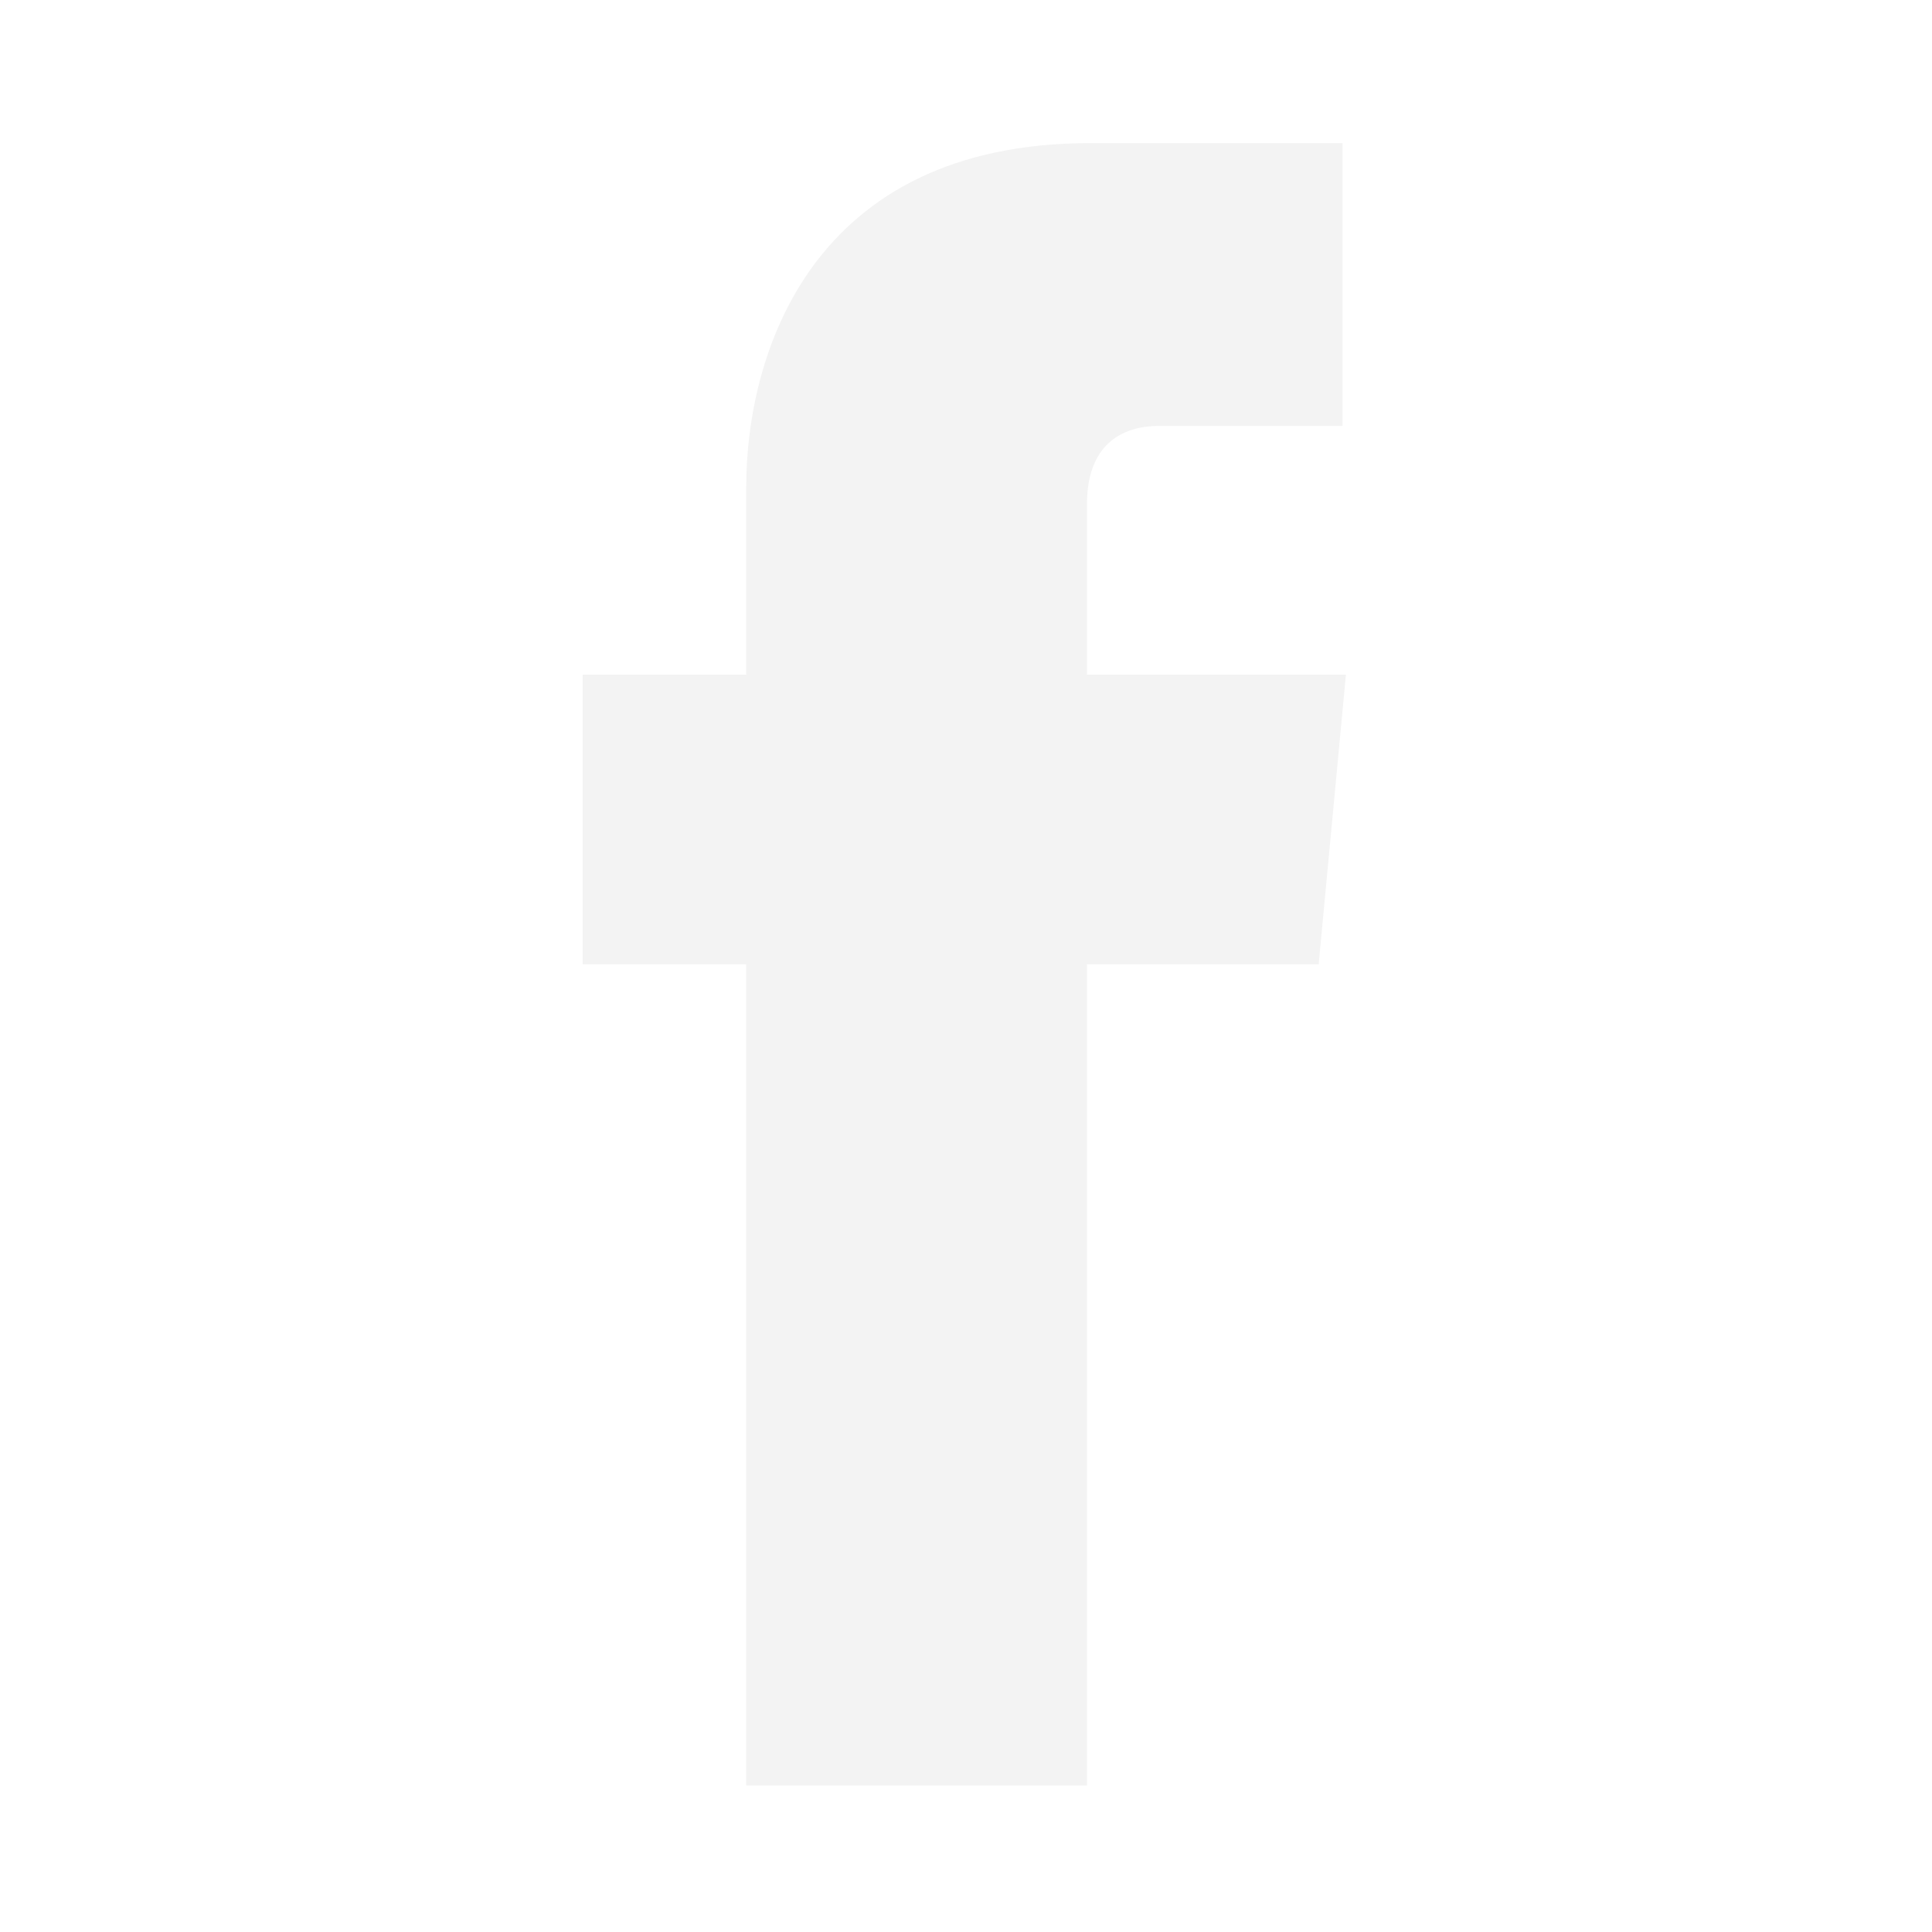
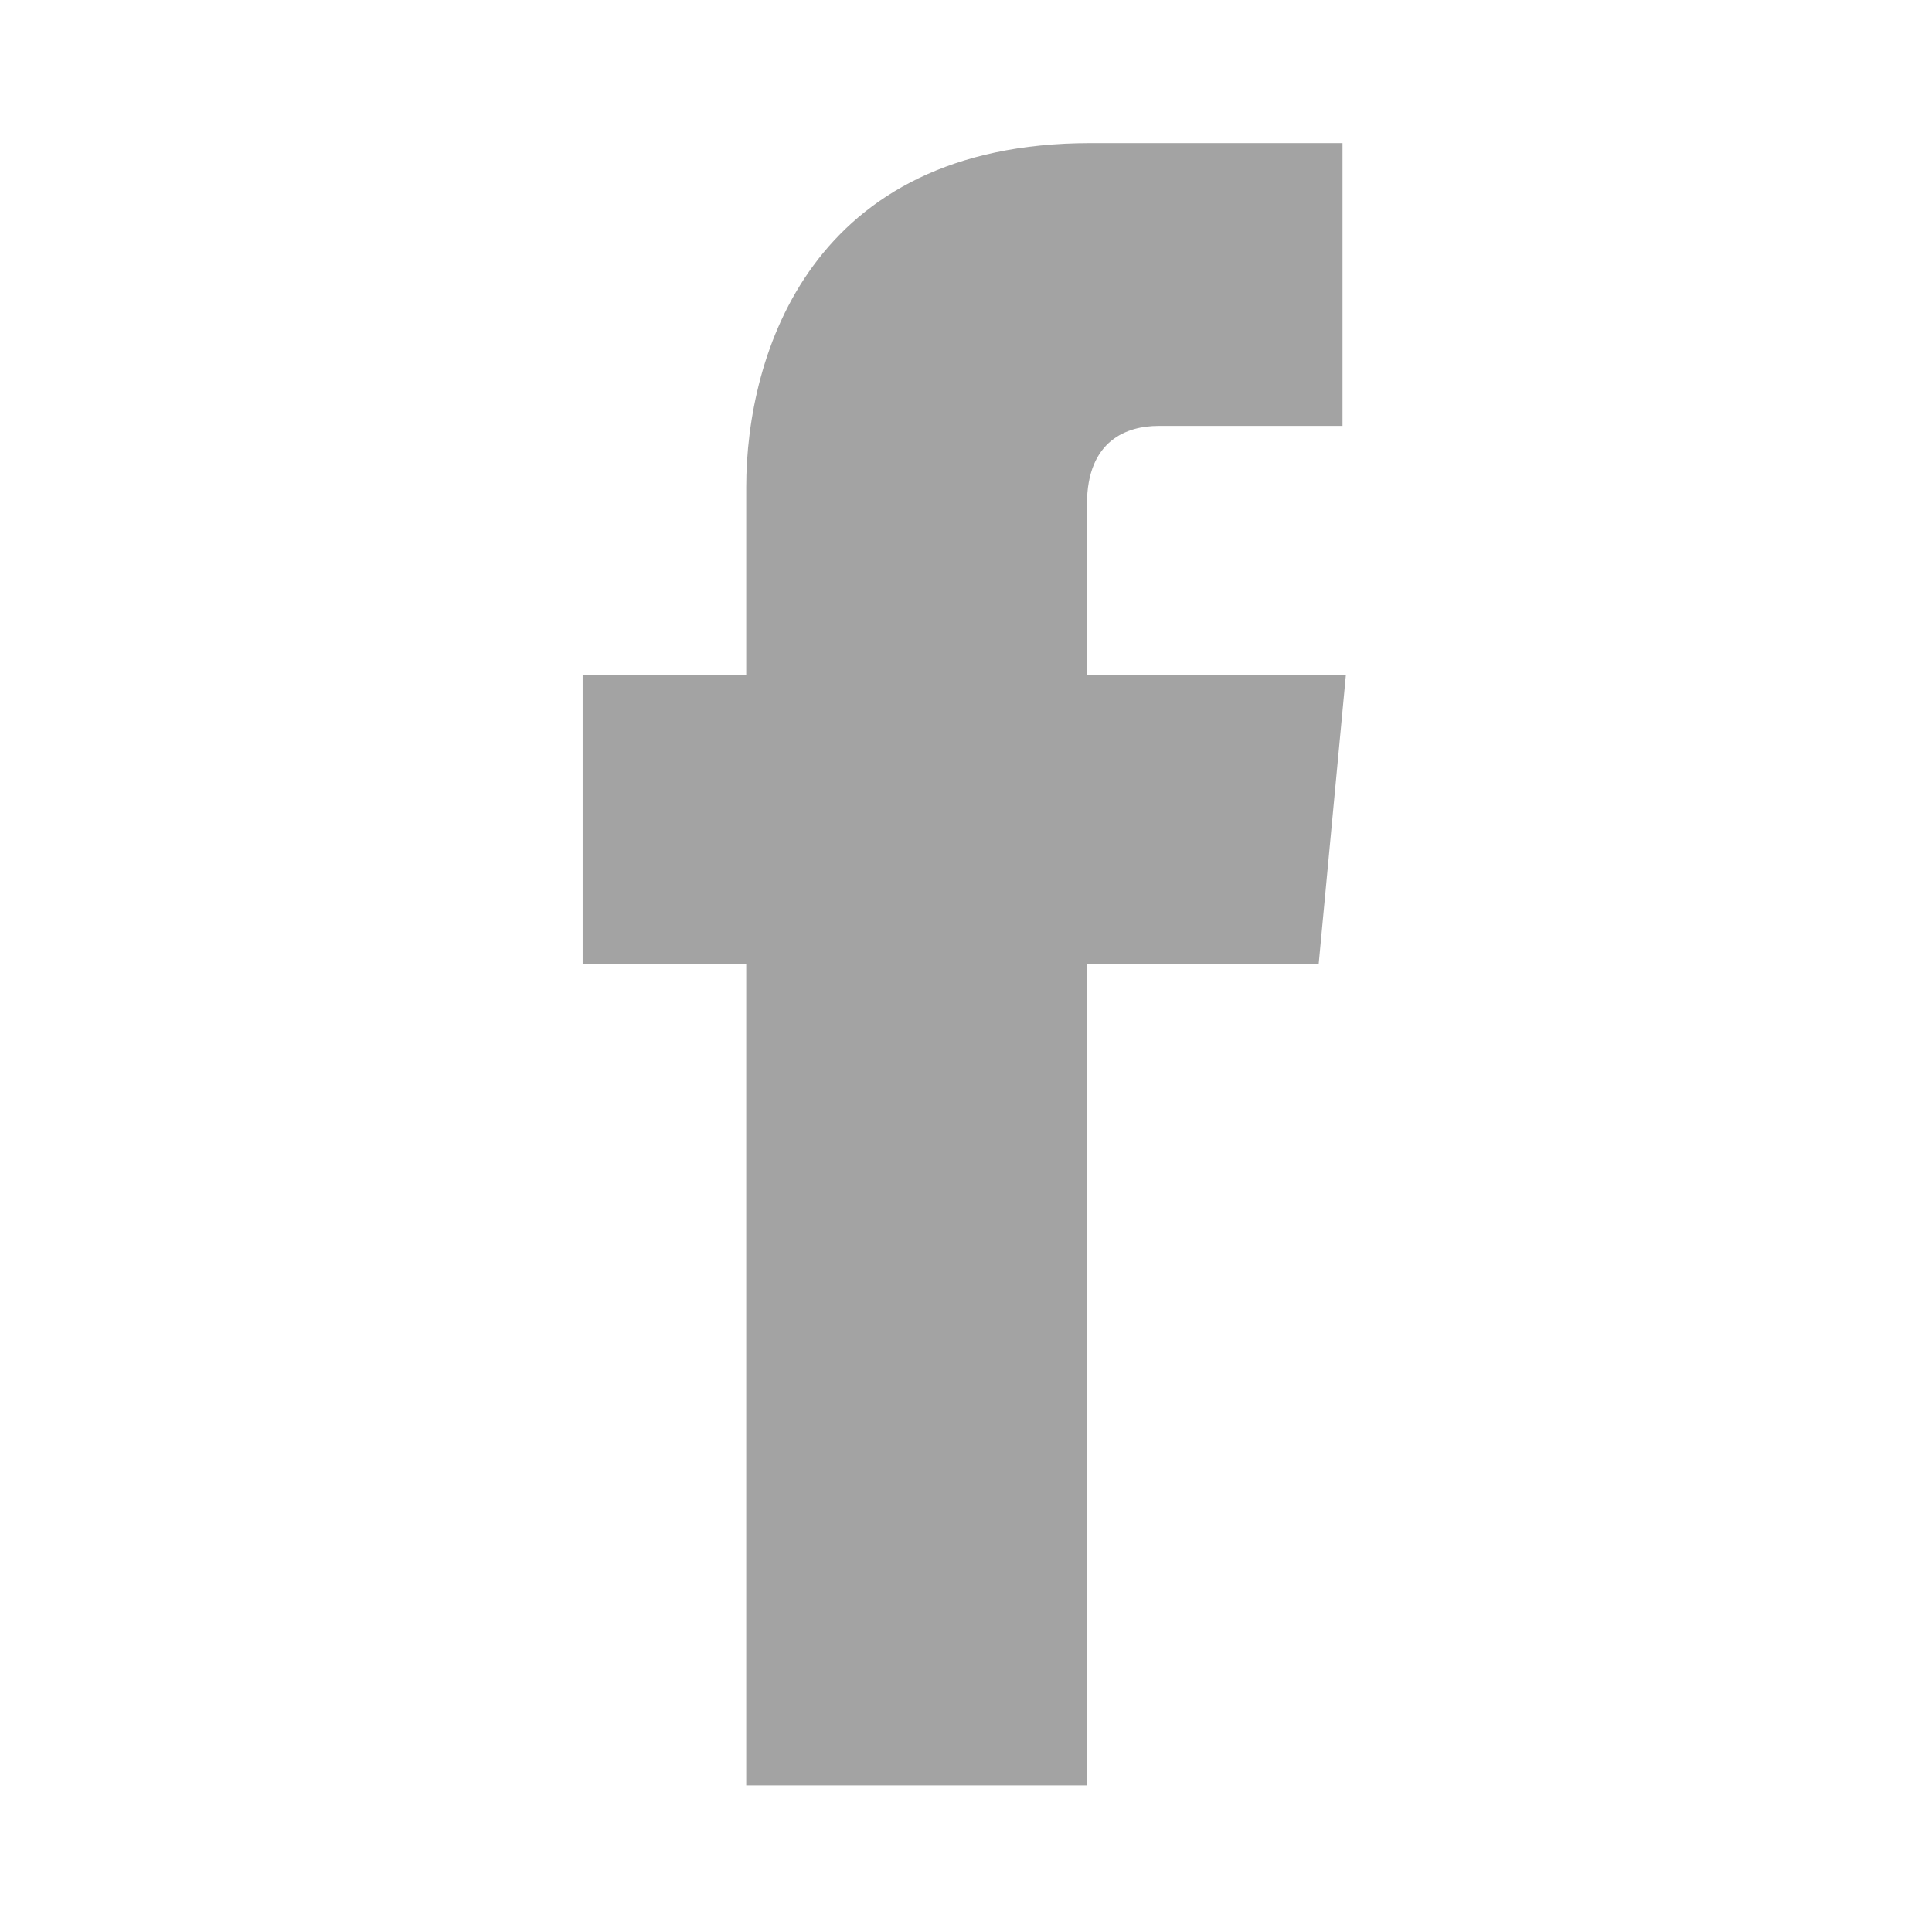
<svg xmlns="http://www.w3.org/2000/svg" version="1.1" id="Layer_1" x="0px" y="0px" viewBox="-611 372.3 56.7 56.7" style="enable-background:new -611 372.3 56.7 56.7;" xml:space="preserve">
  <style type="text/css">
- 	.st0{fill:#F3F3F3;}
+ 	.st0{fill:#A3A3A3;}
</style>
  <path class="st0" d="M-571.5,392.1h-7.6v-5c0-1.9,1.2-2.3,2.1-2.3c0.9,0,5.4,0,5.4,0v-8.3h-7.4c-8.2,0-10.1,6.2-10.1,10.1v5.5h-4.8  v8.5h4.8c0,10.9,0,24.1,0,24.1h10c0,0,0-13.3,0-24.1h6.8L-571.5,392.1z" />
</svg>
